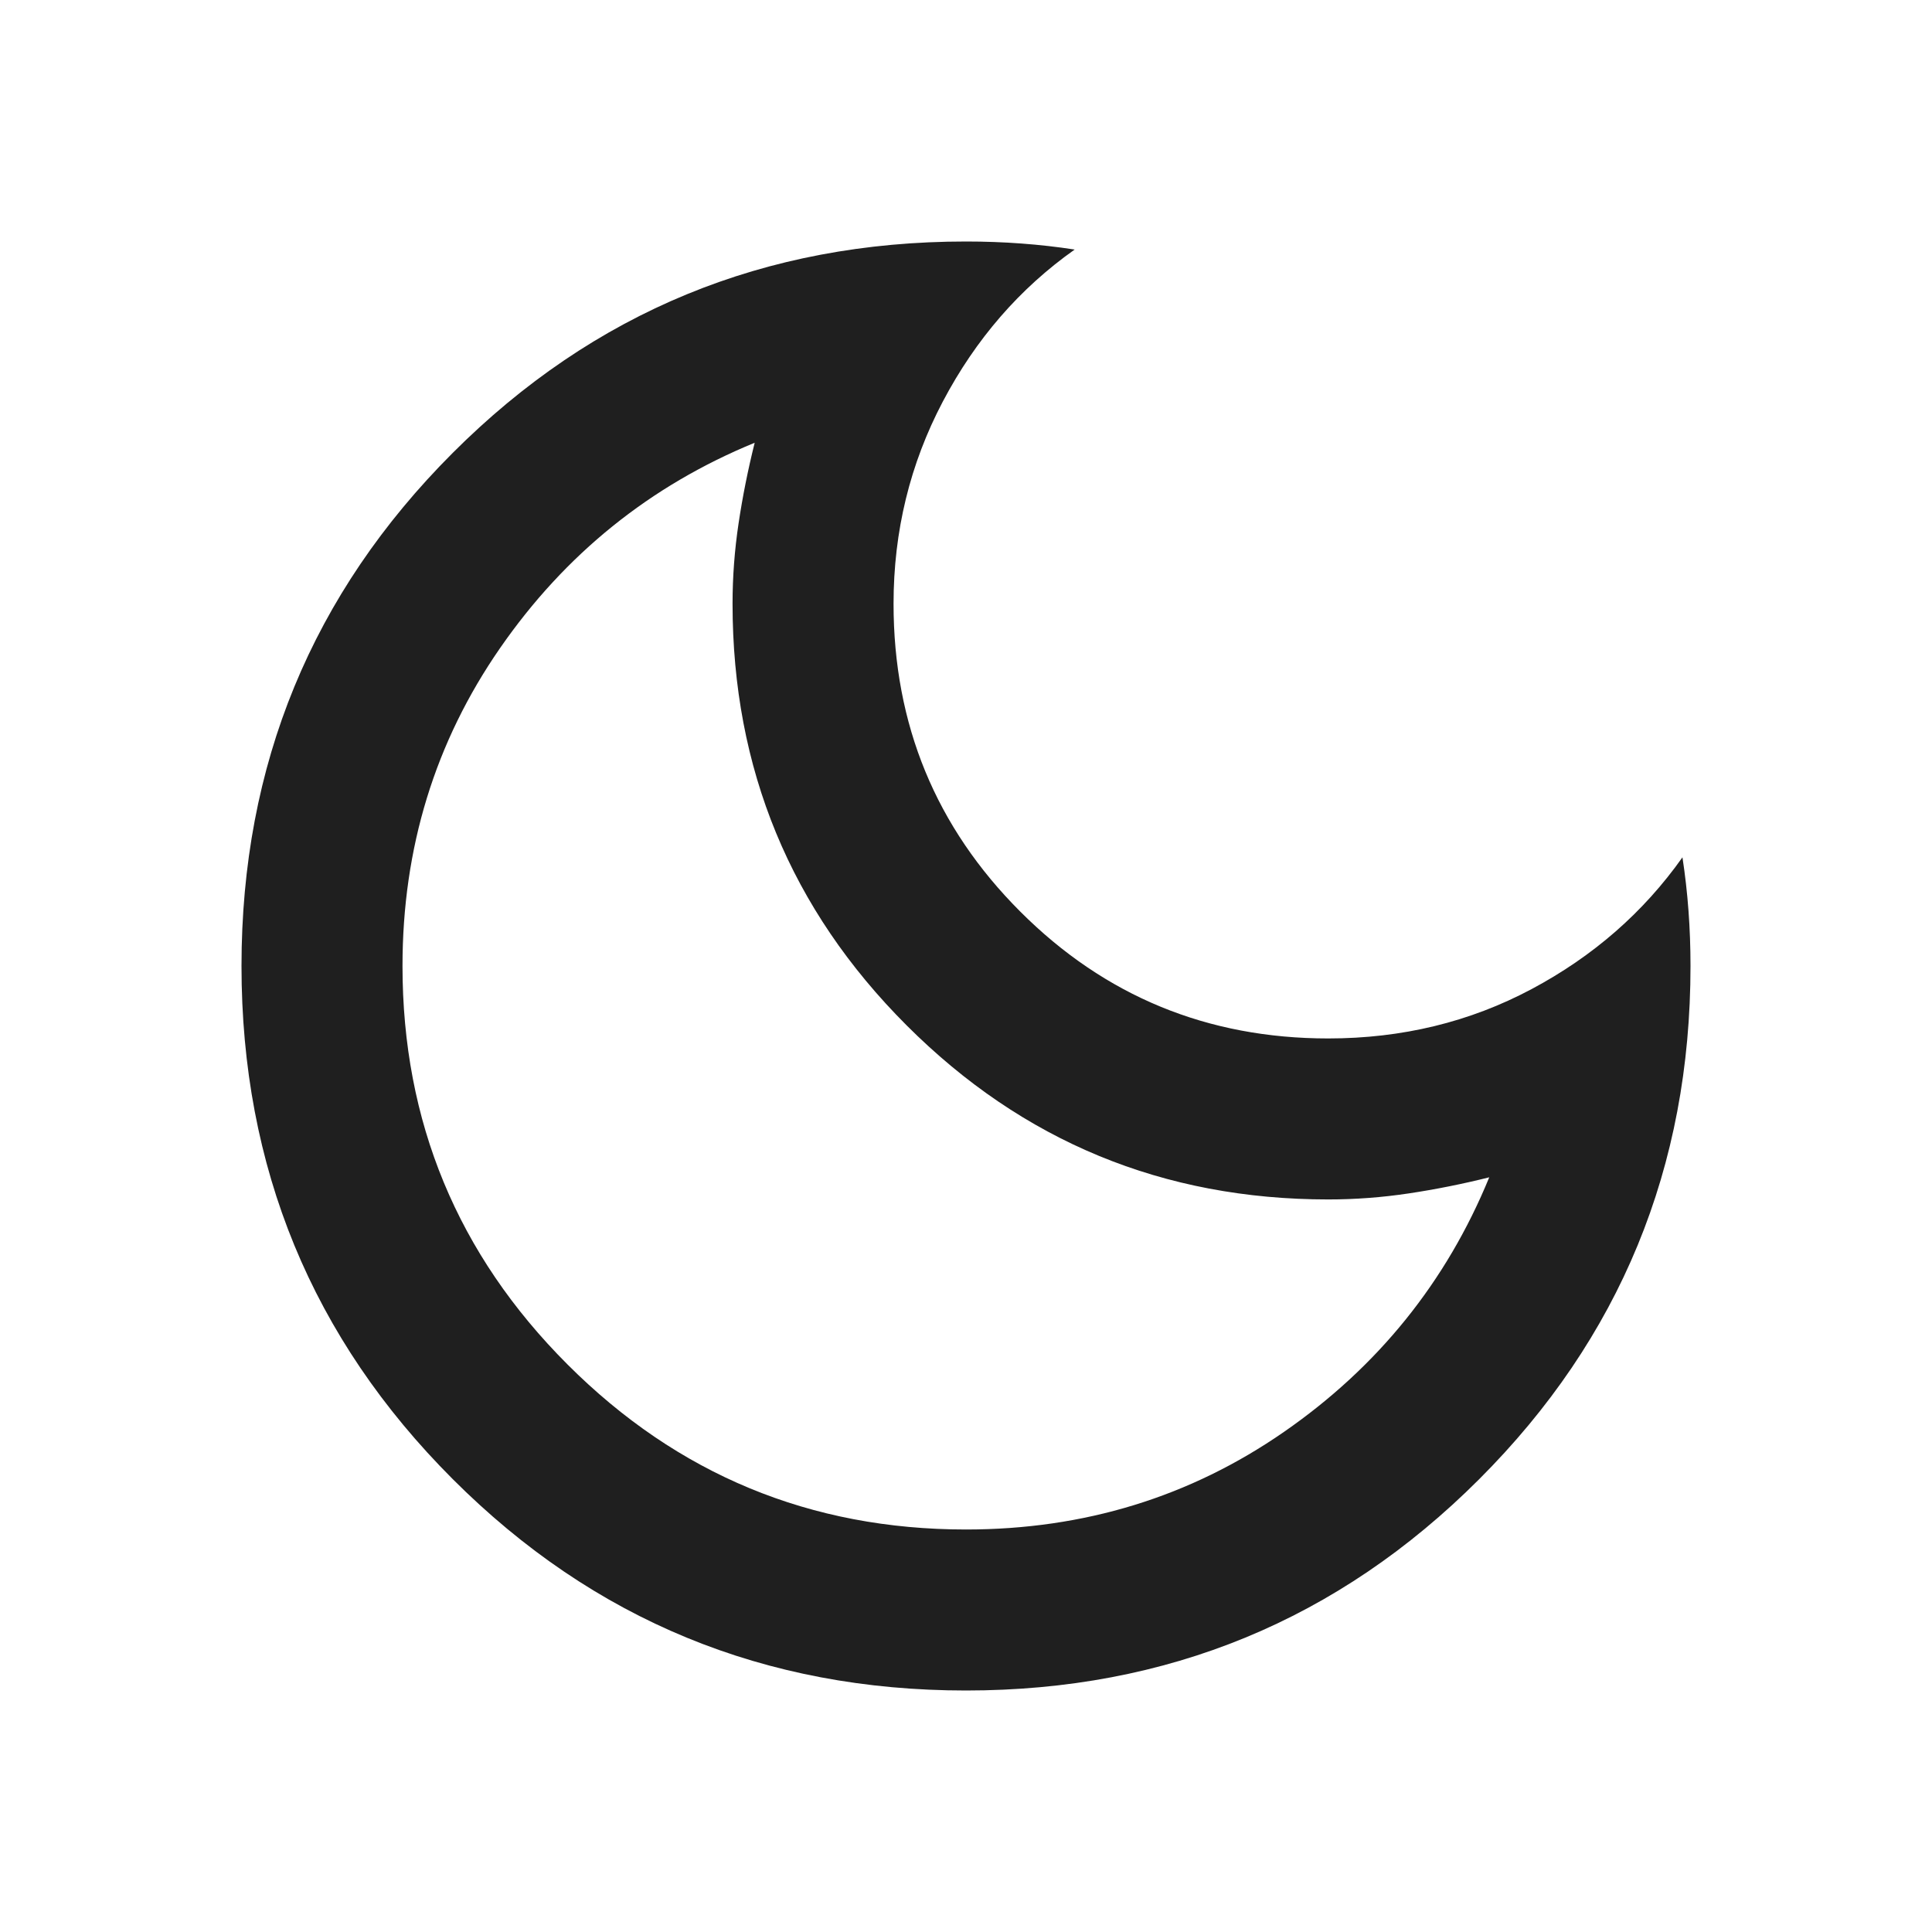
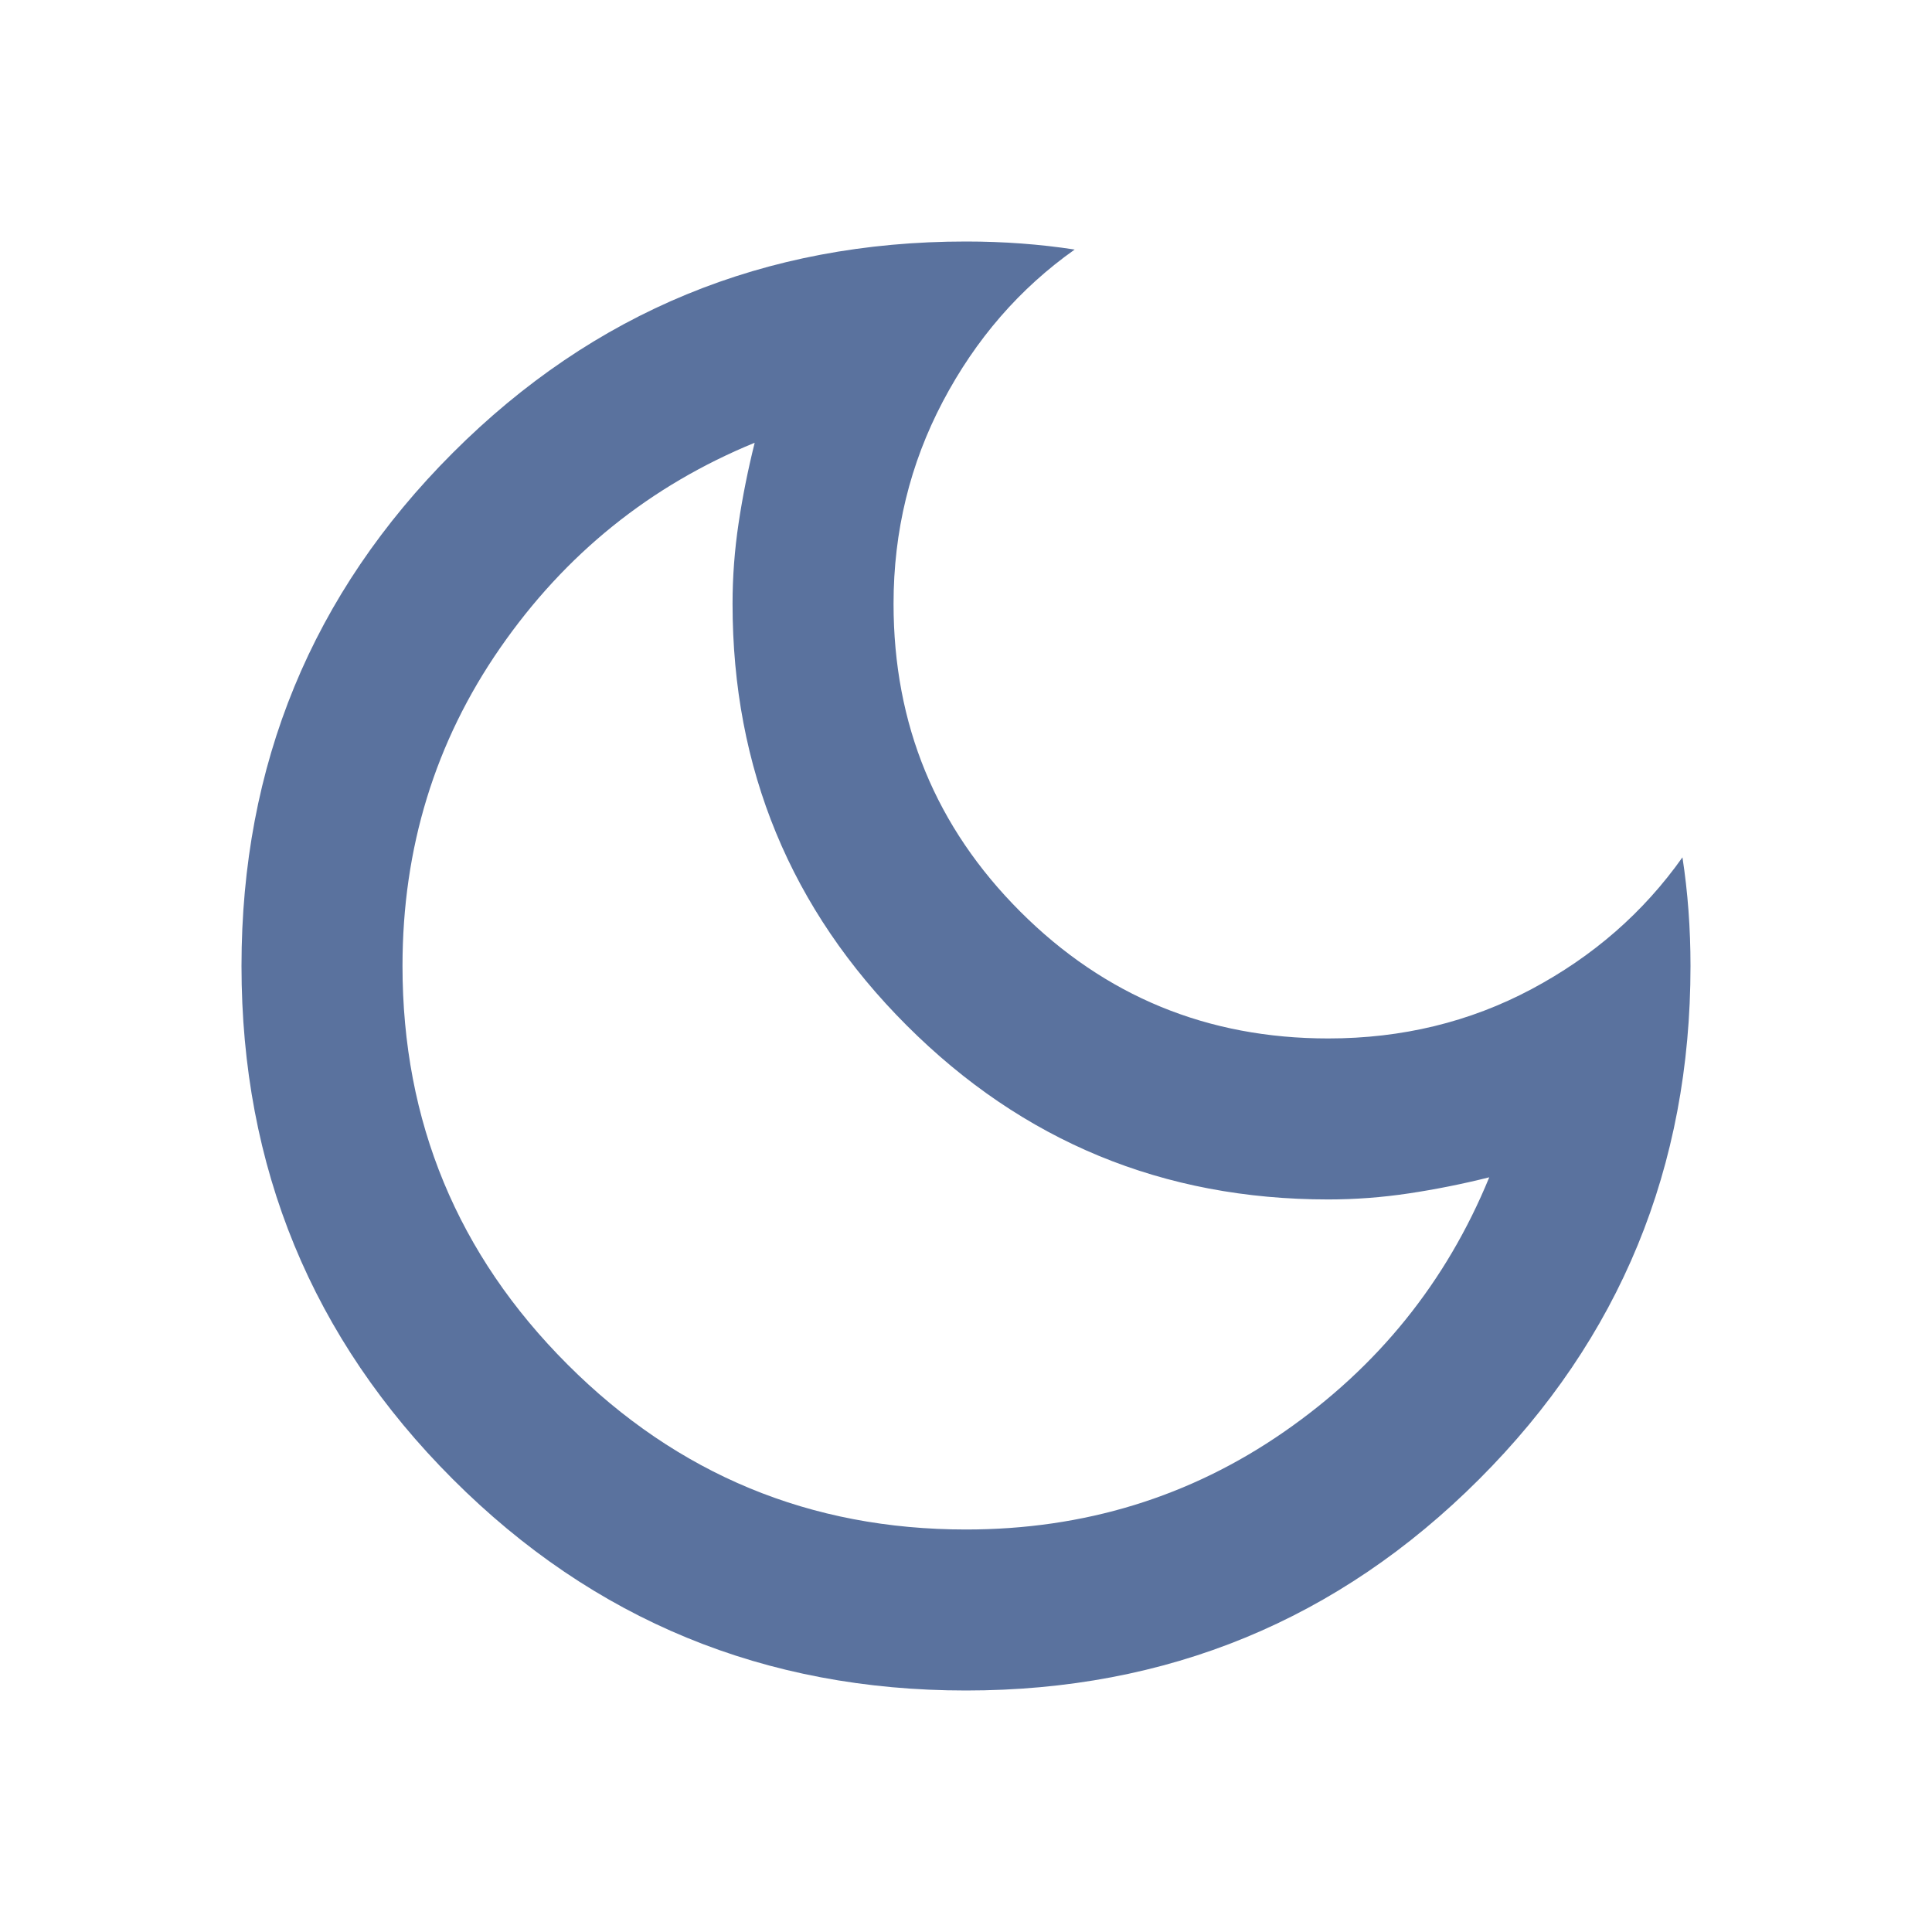
- <svg xmlns="http://www.w3.org/2000/svg" height="24" viewBox="0 -960 960 960" width="24" fill="#1f1f1f">
+ <svg xmlns="http://www.w3.org/2000/svg" height="24" viewBox="0 -960 960 960" width="24" fill="#5a729e">
  <path d="M480-120q-150 0-255-105T120-480q0-150 105-255t255-105q14 0 27.5 1t26.5 3q-41 29-65.5 75.5T444-660q0 90 63 153t153 63q55 0 101-24.5t75-65.5q2 13 3 26.5t1 27.5q0 150-105 255T480-120Zm0-80q88 0 158-48.5T740-375q-20 5-40 8t-40 3q-123 0-209.5-86.5T364-660q0-20 3-40t8-40q-78 32-126.5 102T200-480q0 116 82 198t198 82Zm-10-270Z" />
</svg>
